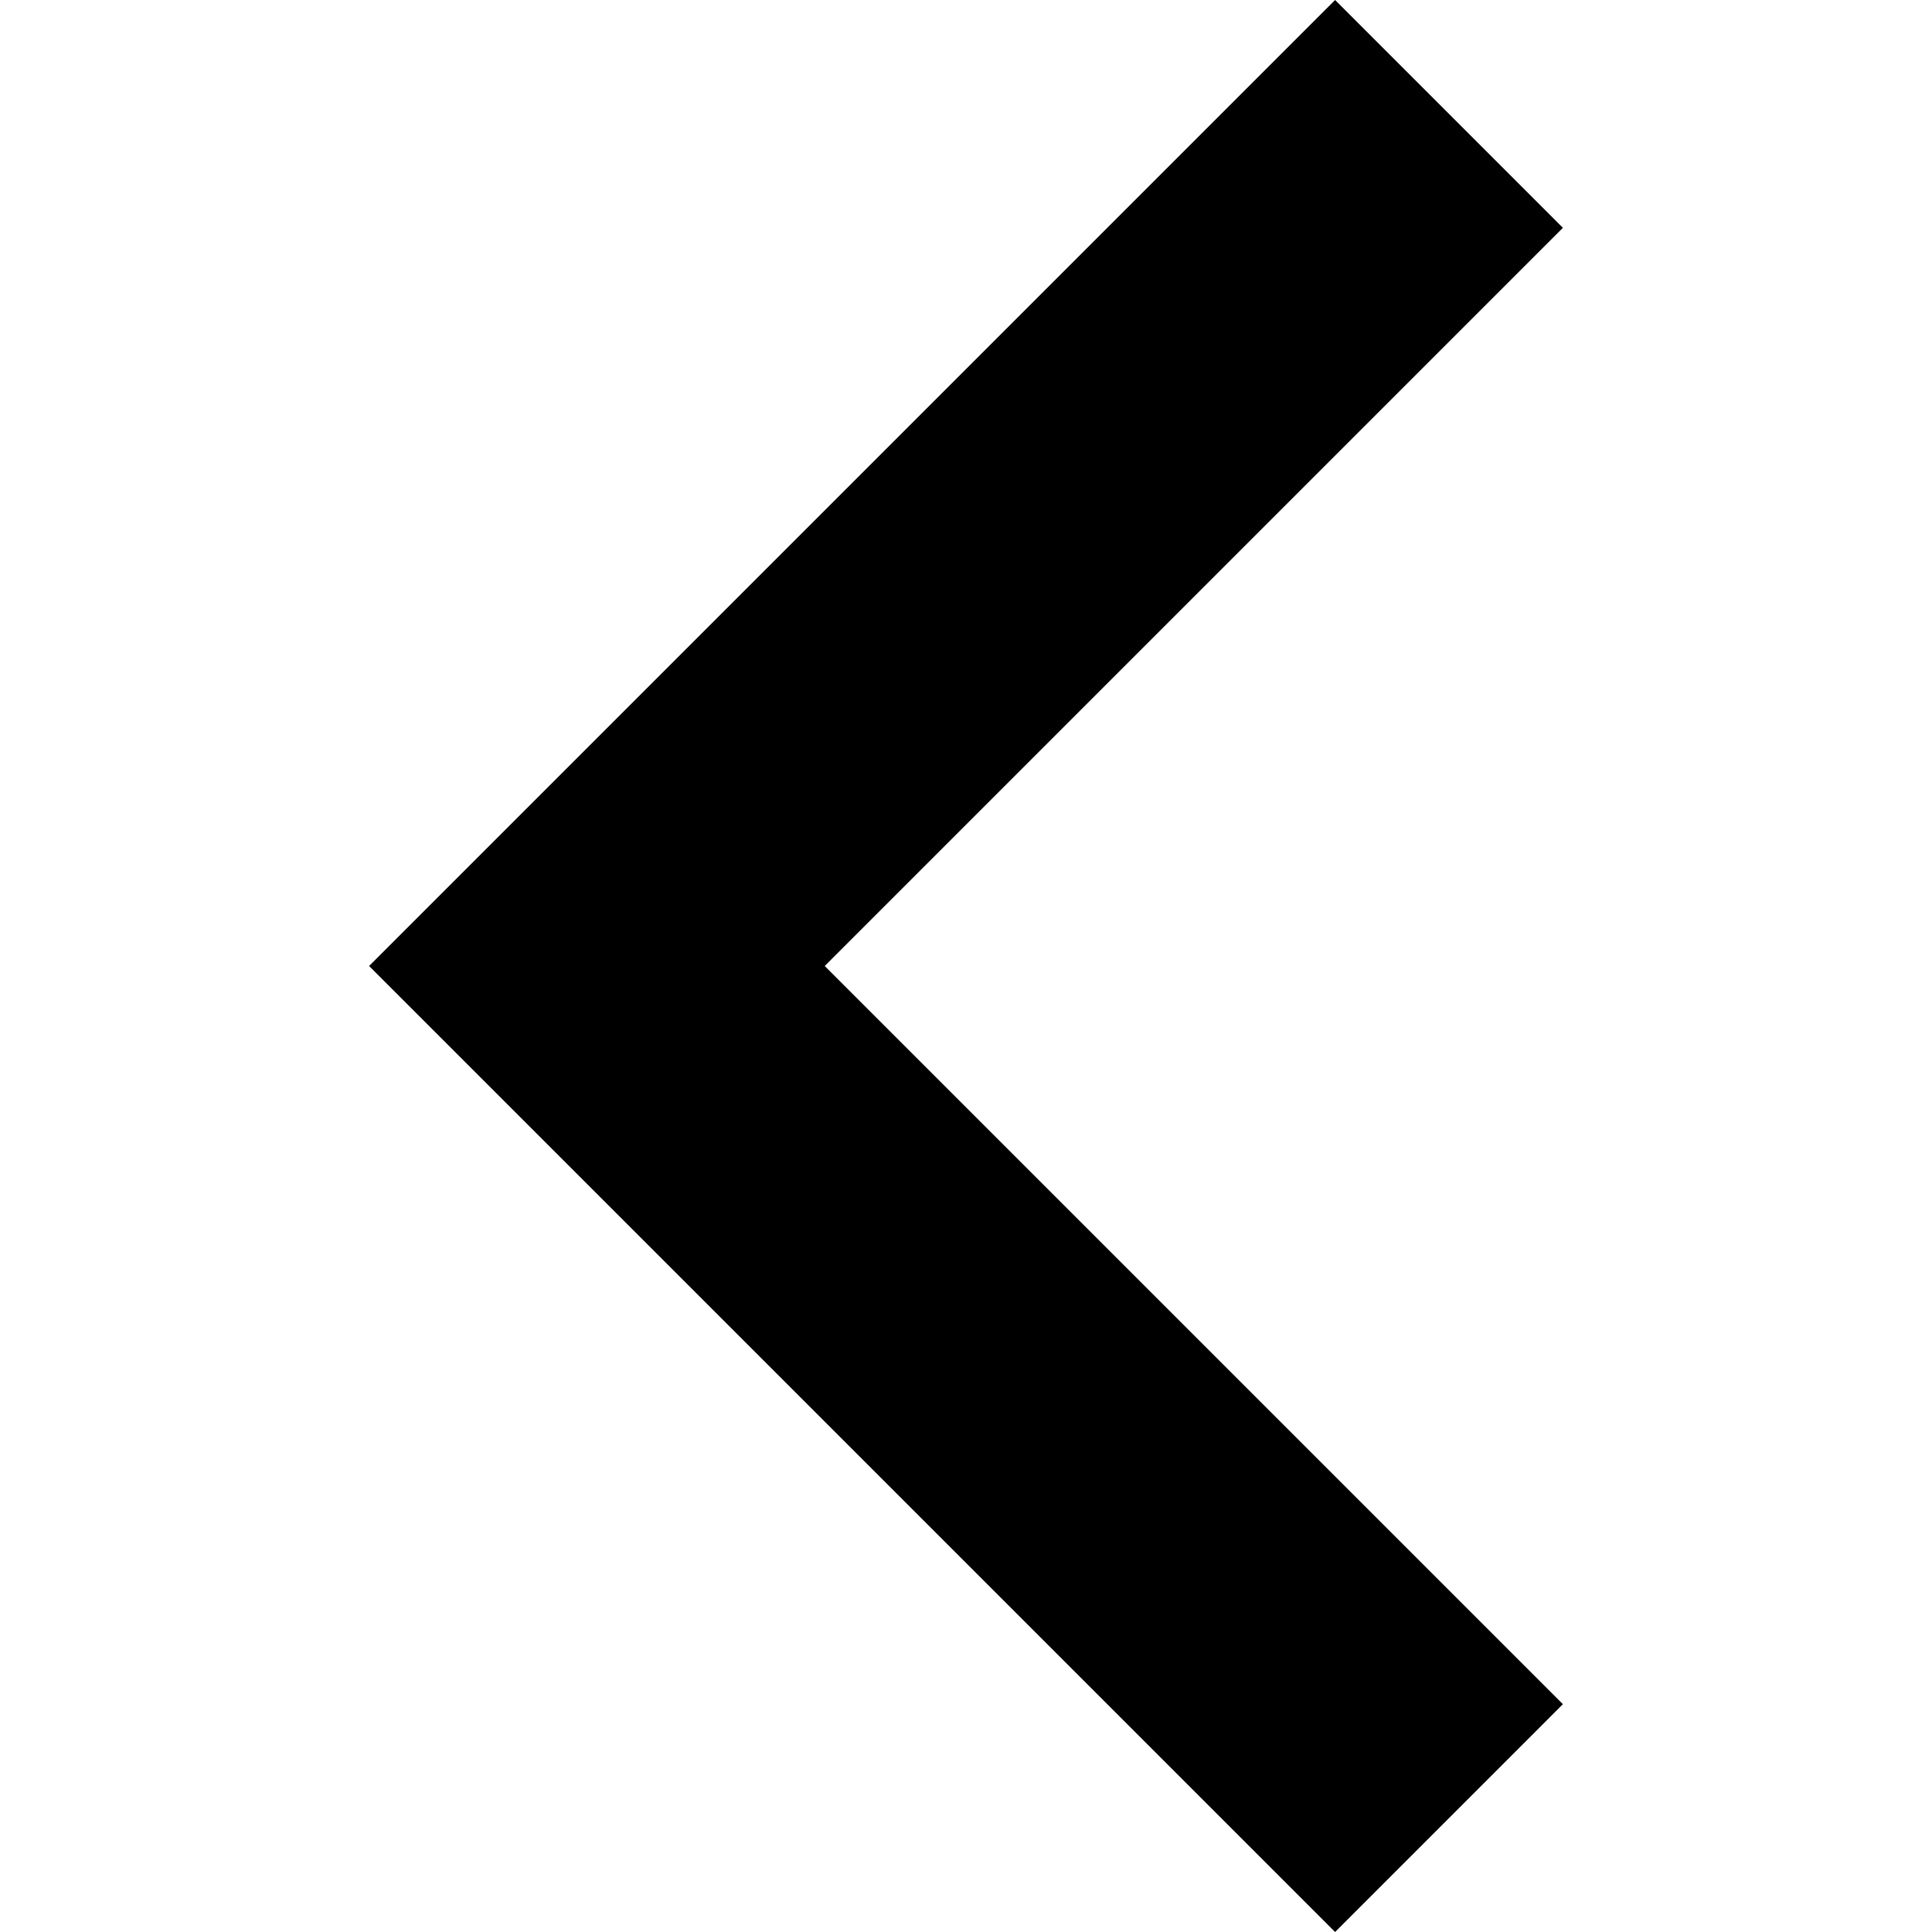
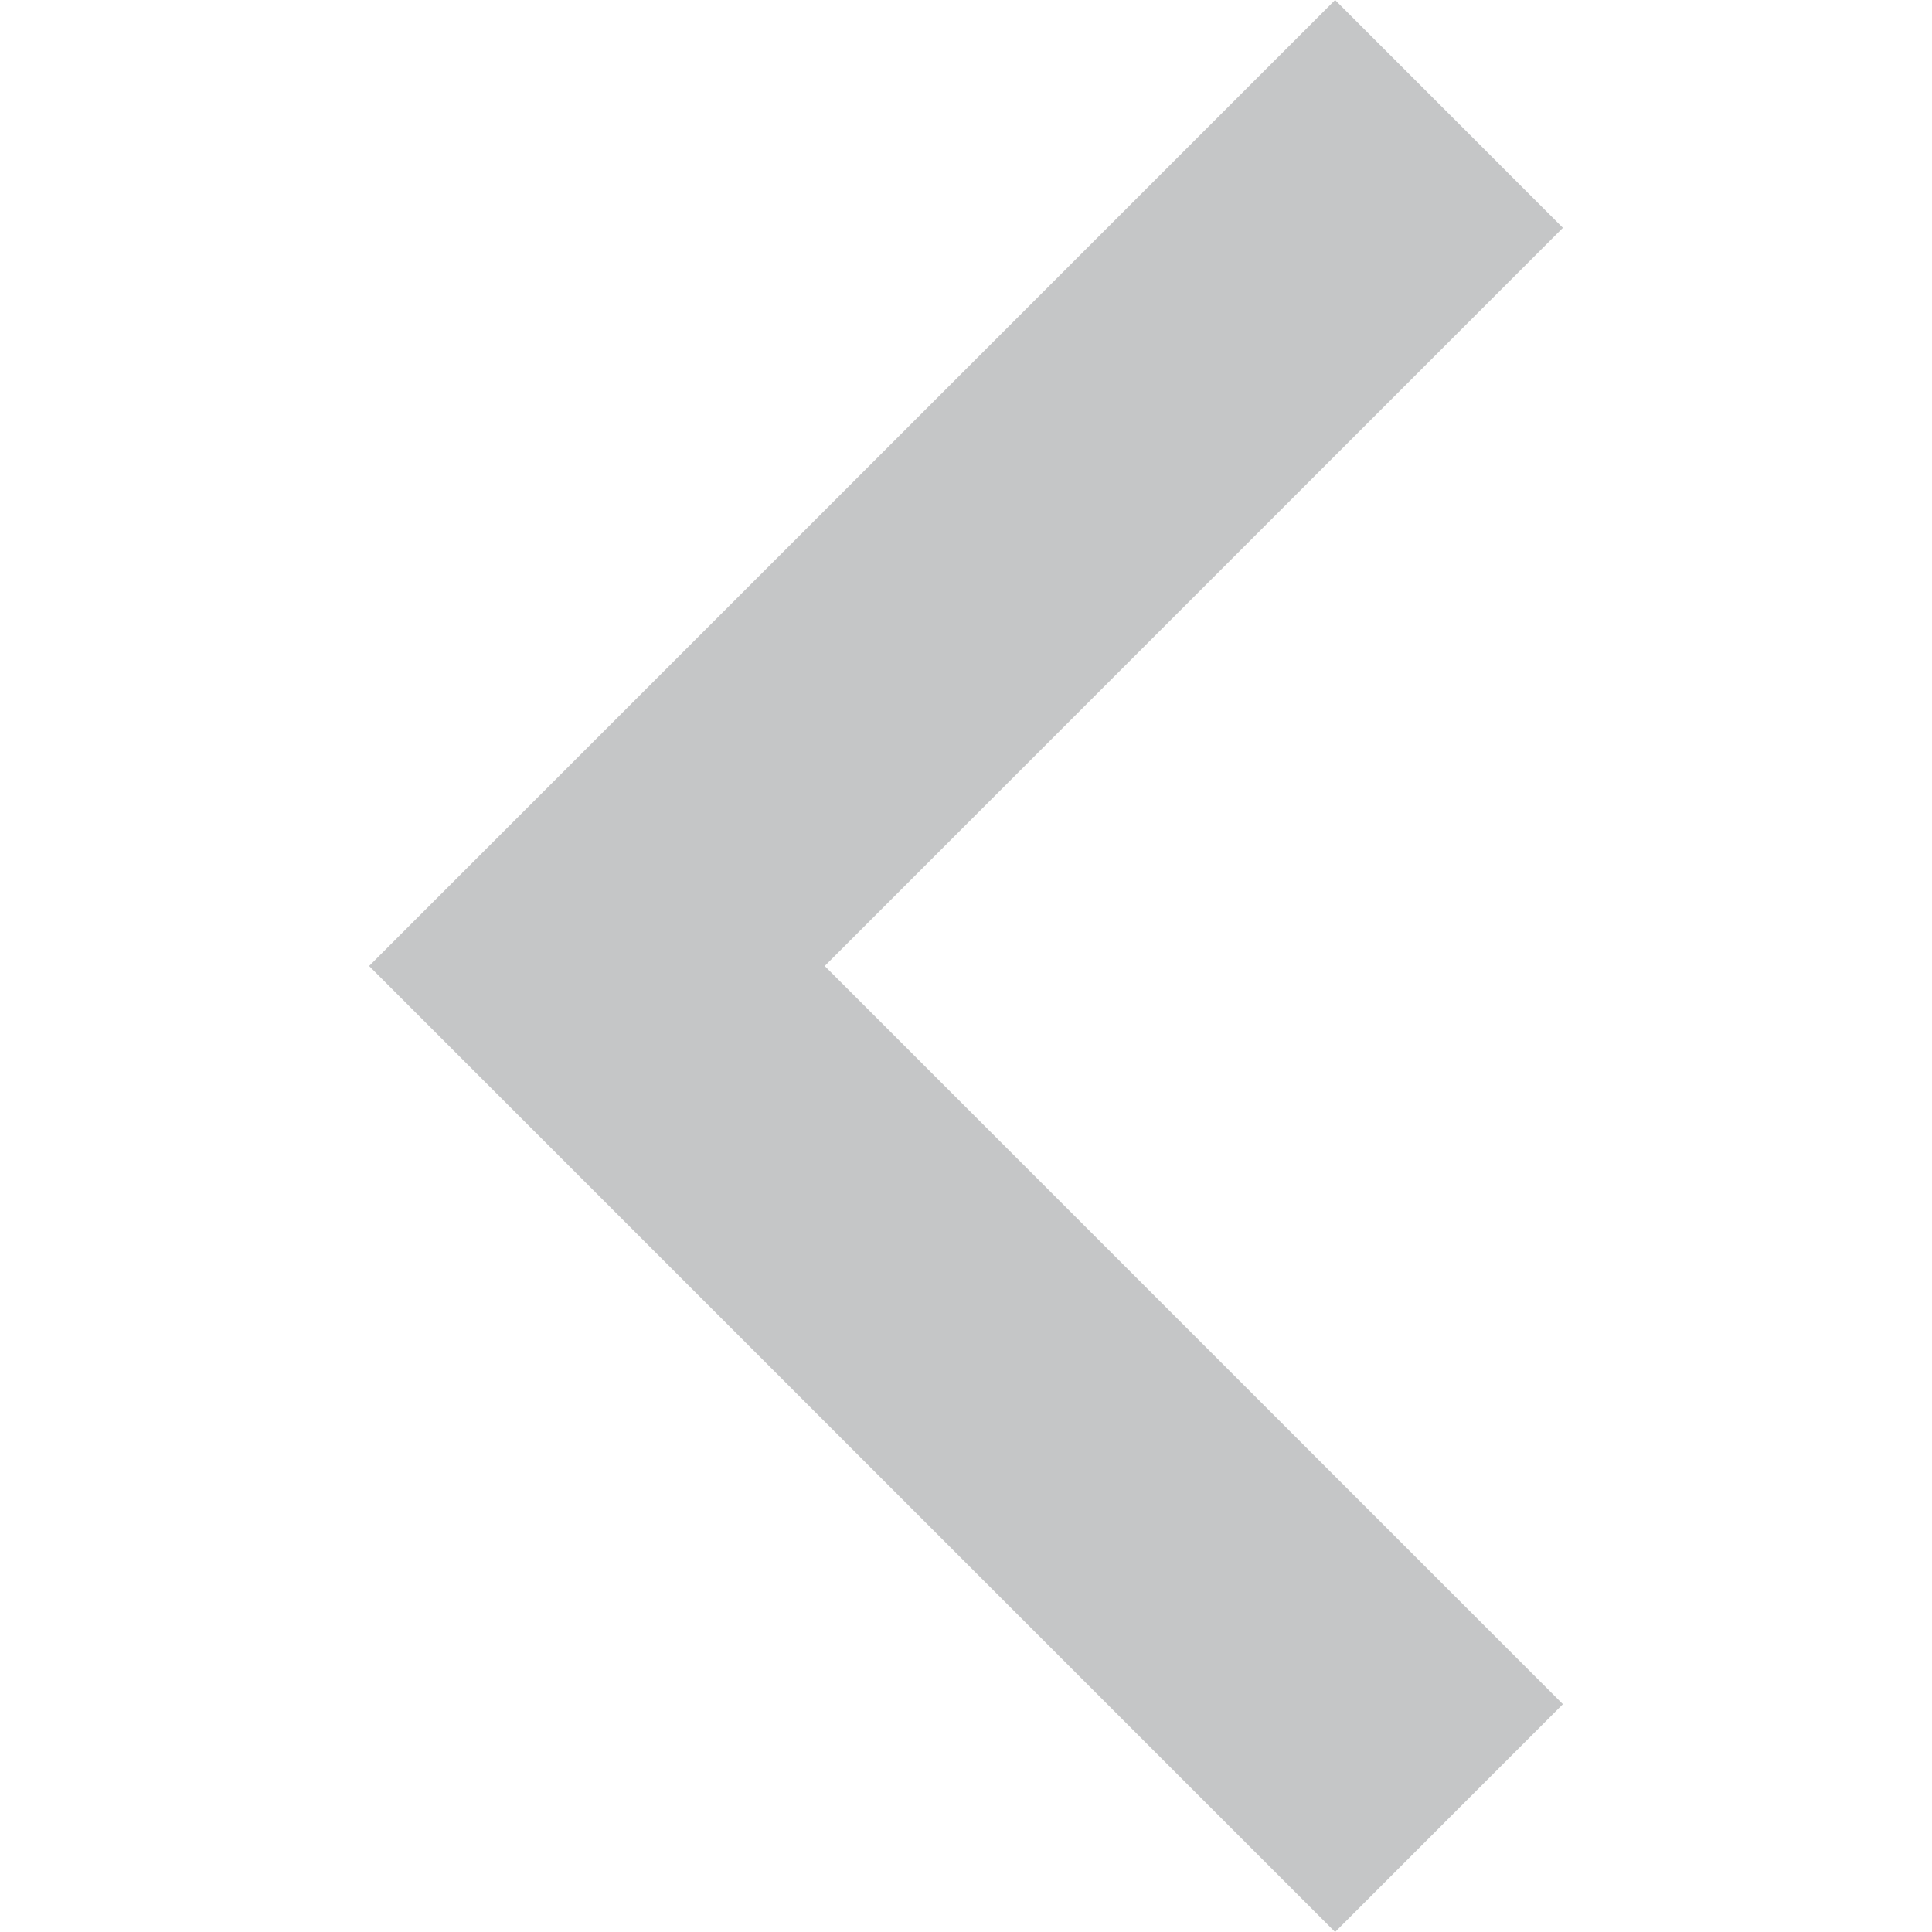
- <svg xmlns="http://www.w3.org/2000/svg" version="1.1" id="Capa_1" x="0px" y="0px" viewBox="0 0 256 256" style="enable-background:new 0 0 256 256;" xml:space="preserve">
-   <g>
-     <g>
-       <polygon points="207.093,30.187 176.907,0 48.907,128 176.907,256 207.093,225.813 109.28,128   " />
-     </g>
-   </g>
-   <g>
- </g>
-   <g>
- </g>
-   <g>
- </g>
-   <g>
- </g>
-   <g>
- </g>
-   <g>
- </g>
-   <g>
- </g>
-   <g>
- </g>
-   <g>
- </g>
-   <g>
- </g>
-   <g>
- </g>
-   <g>
- </g>
-   <g>
- </g>
-   <g>
- </g>
-   <g>
- </g>
+ <svg xmlns="http://www.w3.org/2000/svg" width="256" height="256" viewBox="0 0 256 256" fill="none">
+   <path d="M207.093 30.187L176.907 0L48.907 128L176.907 256L207.093 225.813L109.28 128L207.093 30.187Z" fill="#C5C6C7" />
</svg>
